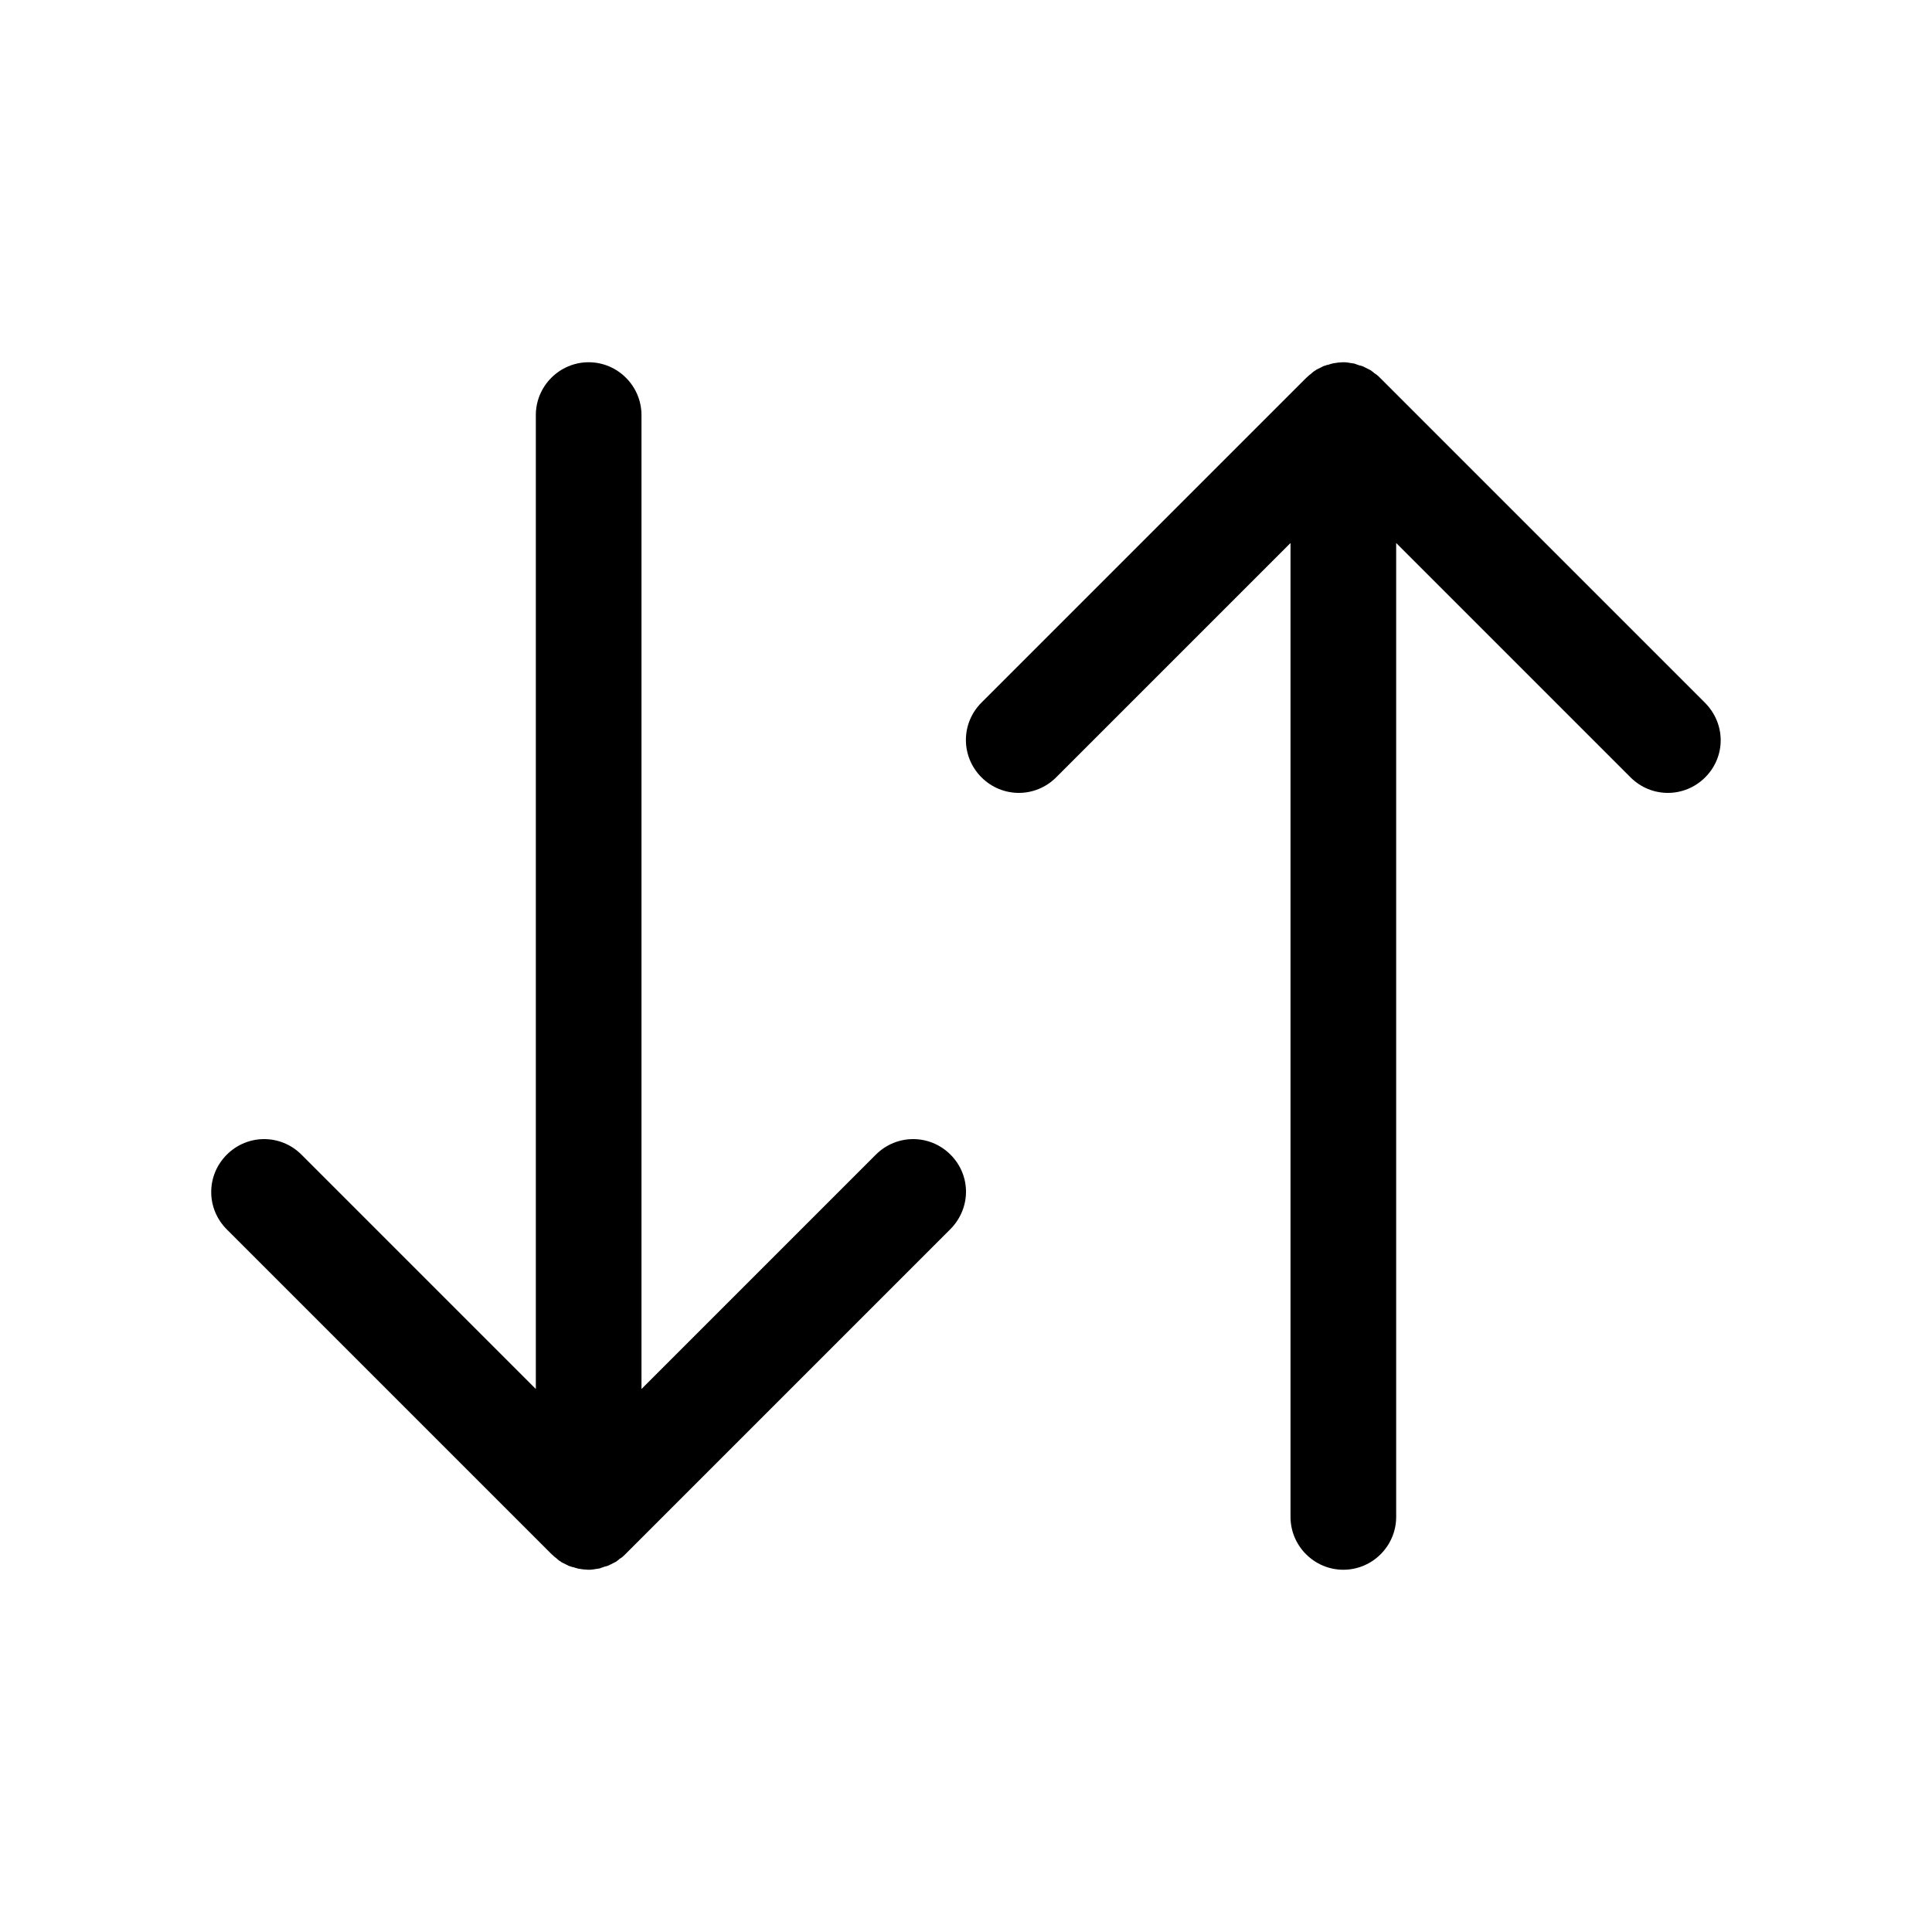
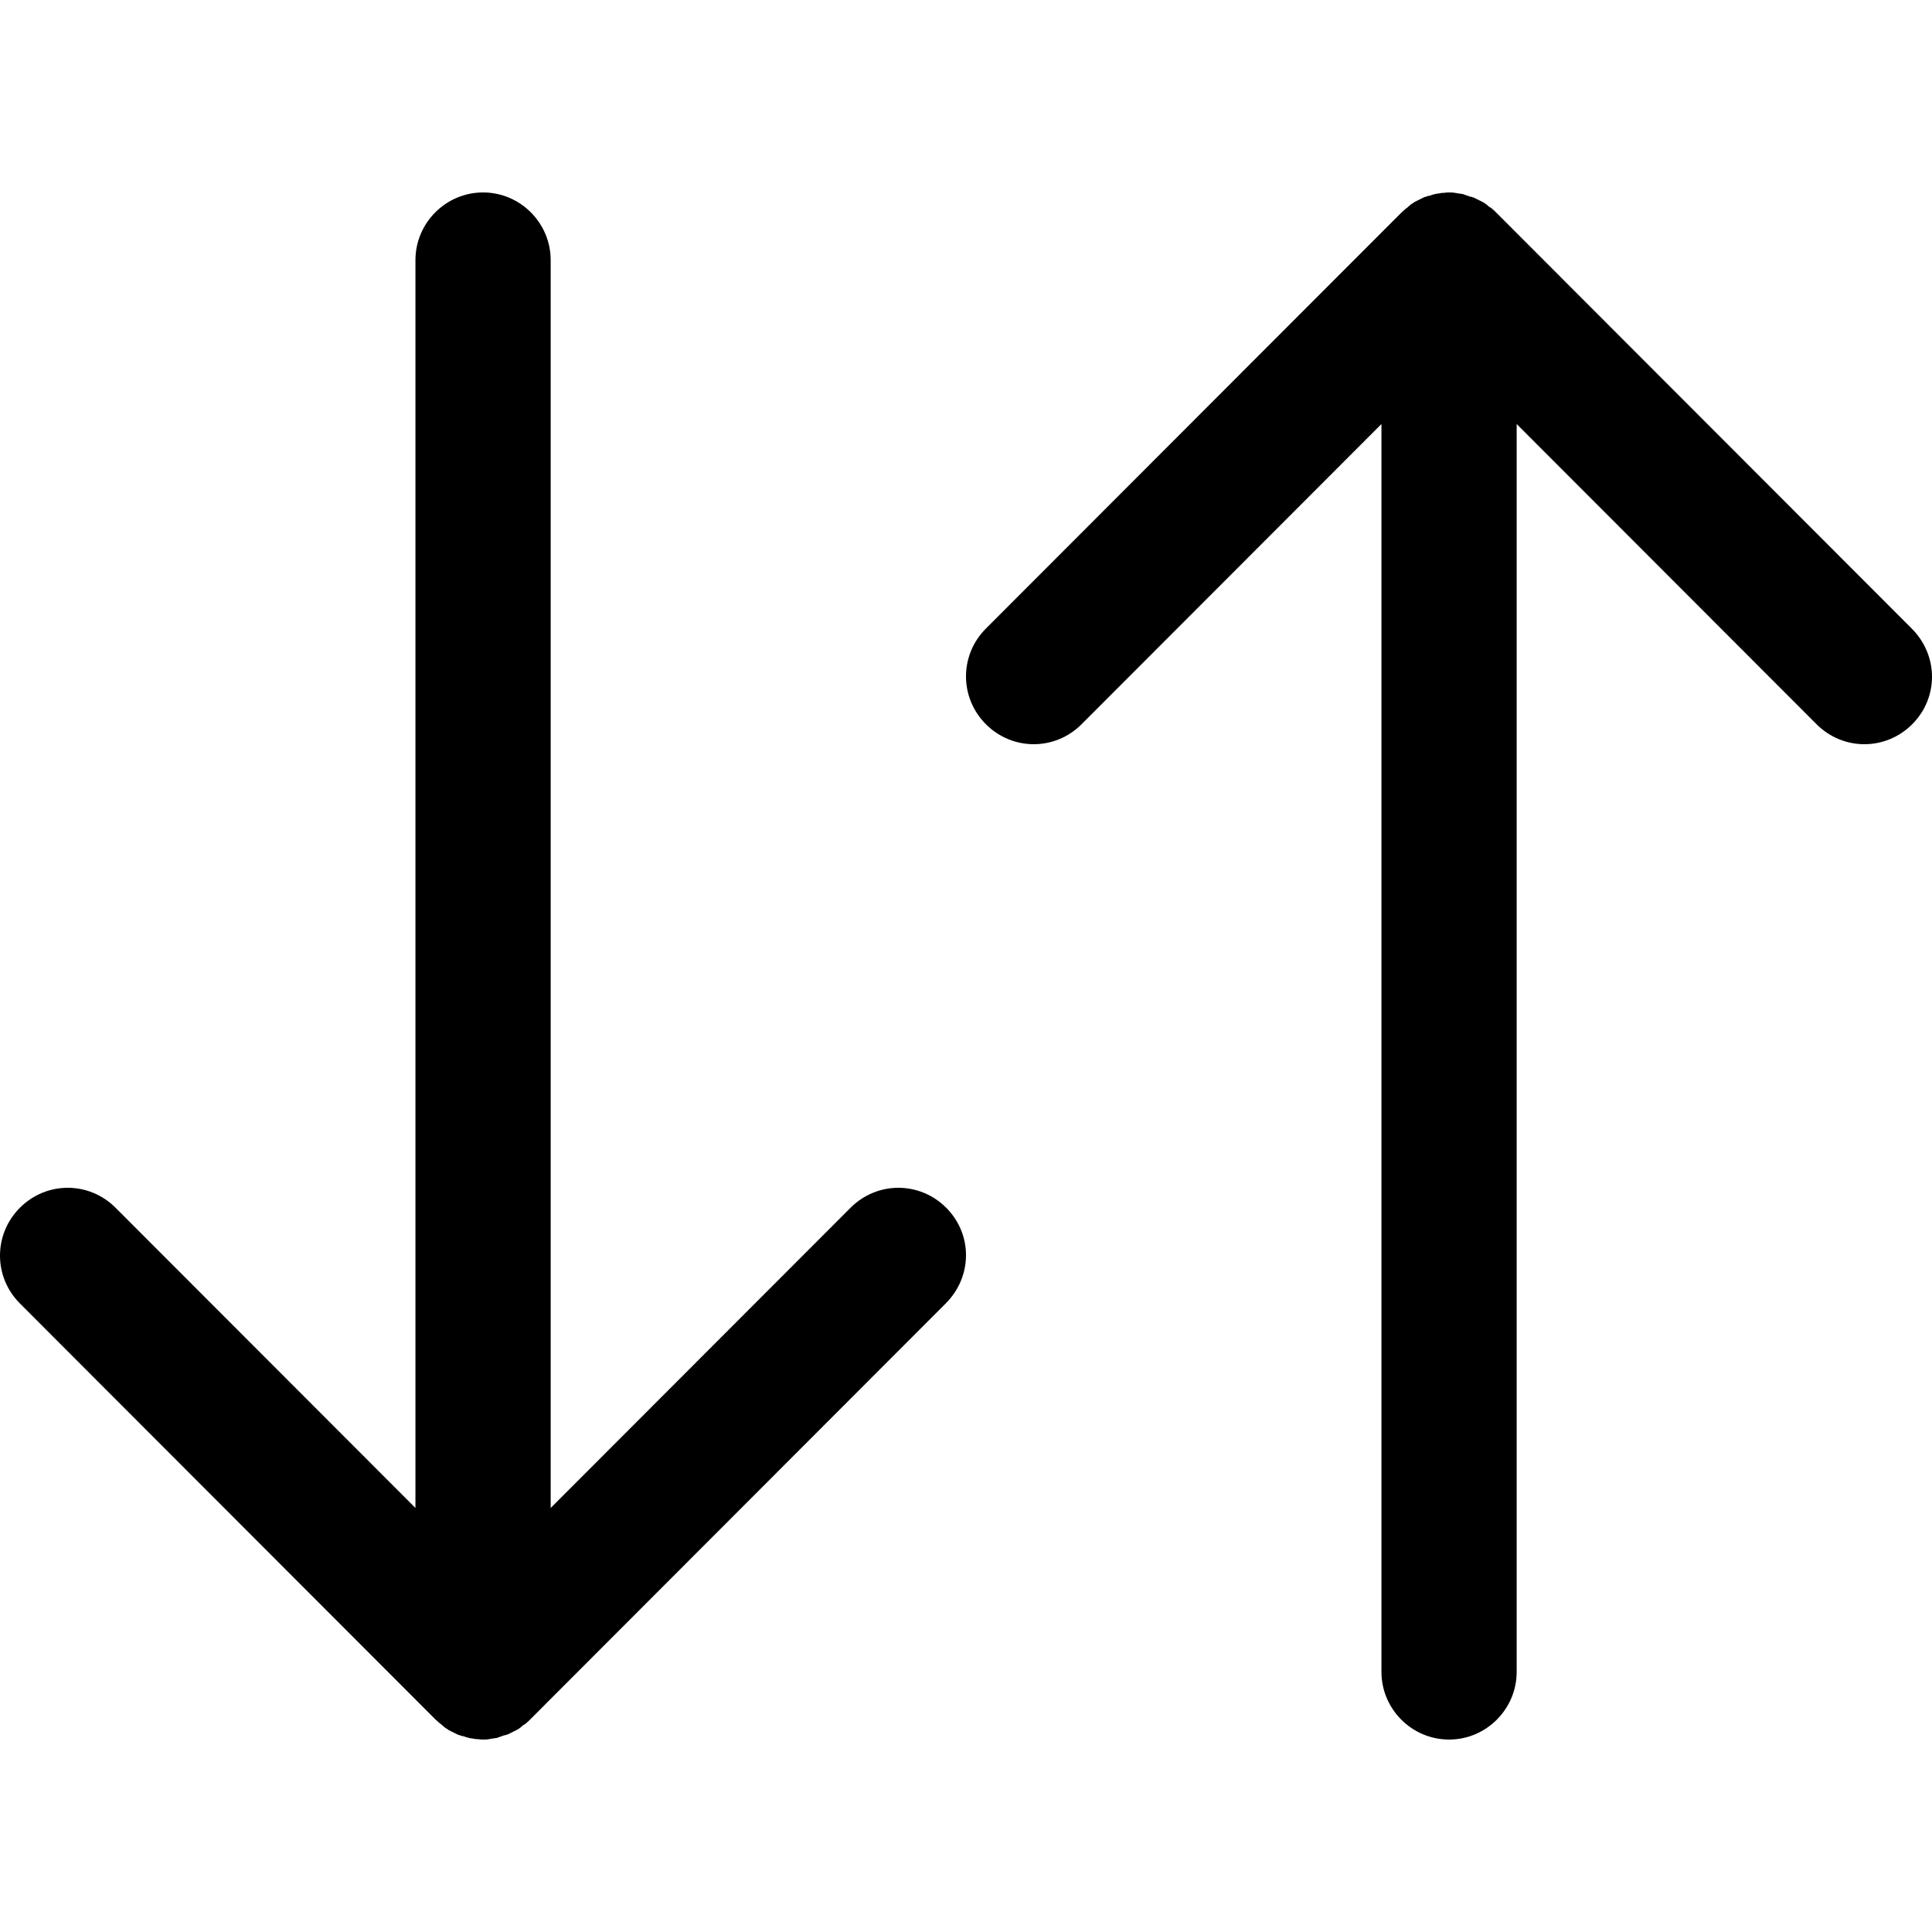
- <svg xmlns="http://www.w3.org/2000/svg" version="1.1" id="sort-alt" x="0px" y="0px" viewBox="0 0 512 512" style="enable-background:new 0 0 512 512;" xml:space="preserve">
-   <path d="M251.9,306c-5.5-5.5-14.3-5.5-19.8,0L170,368.1V110c0-7.7-6.3-14-14-14s-14,6.3-14,14v258.1L79.9,306  c-5.5-5.5-14.3-5.5-19.8,0s-5.5,14.3,0,19.8l86,86c0.3,0.3,0.7,0.6,1,0.9c0.2,0.1,0.3,0.2,0.5,0.4c0.2,0.2,0.4,0.3,0.6,0.5  c0.2,0.1,0.4,0.2,0.6,0.4c0.2,0.1,0.4,0.2,0.6,0.3c0.2,0.1,0.4,0.2,0.6,0.3c0.2,0.1,0.4,0.2,0.6,0.3c0.2,0.1,0.4,0.2,0.6,0.2  c0.2,0.1,0.4,0.2,0.7,0.2c0.2,0.1,0.4,0.1,0.6,0.2c0.2,0.1,0.5,0.1,0.7,0.2c0.2,0,0.5,0.1,0.7,0.1s0.4,0.1,0.6,0.1  c0.5,0,0.9,0.1,1.4,0.1s0.9,0,1.4-0.1c0.2,0,0.4-0.1,0.6-0.1s0.5-0.1,0.7-0.1s0.5-0.1,0.7-0.2s0.4-0.1,0.6-0.2s0.5-0.2,0.7-0.2  c0.2-0.1,0.4-0.1,0.6-0.2s0.4-0.2,0.6-0.3c0.2-0.1,0.4-0.2,0.6-0.3c0.2-0.1,0.4-0.2,0.6-0.3c0.2-0.1,0.4-0.2,0.6-0.4  c0.2-0.1,0.4-0.3,0.6-0.5c0.2-0.1,0.3-0.2,0.5-0.3c0.4-0.3,0.7-0.6,1-0.9l86-86C257.4,320.3,257.4,311.5,251.9,306z" />
-   <path d="M451.9,206c-5.5,5.5-14.3,5.5-19.8,0L370,143.9V402c0,7.7-6.3,14-14,14s-14-6.3-14-14V143.9L279.9,206  c-5.5,5.5-14.3,5.5-19.8,0s-5.5-14.3,0-19.8l86-86c0.3-0.3,0.7-0.6,1-0.9c0.2-0.1,0.3-0.2,0.5-0.4c0.2-0.2,0.4-0.3,0.6-0.5  c0.2-0.1,0.4-0.2,0.6-0.4c0.2-0.1,0.4-0.2,0.6-0.3c0.2-0.1,0.4-0.2,0.6-0.3c0.2-0.1,0.4-0.2,0.6-0.3c0.2-0.1,0.4-0.2,0.6-0.2  c0.2-0.1,0.4-0.2,0.7-0.2c0.2-0.1,0.4-0.1,0.6-0.2s0.5-0.1,0.7-0.2c0.2,0,0.5-0.1,0.7-0.1s0.4-0.1,0.6-0.1c0.5,0,0.9-0.1,1.4-0.1  s0.9,0,1.4,0.1c0.2,0,0.4,0.1,0.6,0.1s0.5,0.1,0.7,0.1s0.5,0.1,0.7,0.2s0.4,0.1,0.6,0.2s0.5,0.2,0.7,0.2c0.2,0.1,0.4,0.1,0.6,0.2  s0.4,0.2,0.6,0.3c0.2,0.1,0.4,0.2,0.6,0.3c0.2,0.1,0.4,0.2,0.6,0.3c0.2,0.1,0.4,0.2,0.6,0.4c0.2,0.1,0.4,0.3,0.6,0.5  c0.2,0.1,0.3,0.2,0.5,0.3c0.4,0.3,0.7,0.6,1,0.9l86,86C457.4,191.7,457.4,200.5,451.9,206z" />
+ <svg xmlns="http://www.w3.org/2000/svg" width="512" height="512" viewBox="0 0 512 512" fill="none">
+   <path d="M250.752 320.062C243.713 313.016 232.451 313.016 225.411 320.062L145.934 399.628V68.938C145.934 59.072 137.871 51 128.016 51C118.161 51 110.098 59.072 110.098 68.938V399.628L30.62 320.062C23.581 313.016 12.318 313.016 5.279 320.062C-1.76 327.109 -1.76 338.384 5.279 345.431L115.345 455.619C115.729 456.003 116.241 456.388 116.625 456.772C116.881 456.9 117.009 457.028 117.265 457.284C117.521 457.541 117.777 457.669 118.033 457.925C118.289 458.053 118.545 458.181 118.801 458.438C119.057 458.566 119.313 458.694 119.569 458.822C119.825 458.95 120.081 459.078 120.337 459.206C120.593 459.334 120.849 459.462 121.105 459.591C121.361 459.719 121.617 459.847 121.873 459.847C122.129 459.975 122.384 460.103 122.768 460.103C123.024 460.231 123.28 460.231 123.536 460.359C123.792 460.488 124.176 460.488 124.432 460.616C124.688 460.616 125.072 460.744 125.328 460.744C125.584 460.744 125.84 460.872 126.096 460.872C126.736 460.872 127.248 461 127.888 461C128.528 461 129.04 461 129.68 460.872C129.936 460.872 130.192 460.744 130.447 460.744C130.703 460.744 131.087 460.616 131.343 460.616C131.599 460.616 131.983 460.488 132.239 460.359C132.495 460.231 132.751 460.231 133.007 460.103C133.263 459.975 133.647 459.847 133.903 459.847C134.159 459.719 134.415 459.719 134.671 459.591C134.927 459.462 135.183 459.334 135.439 459.206C135.695 459.078 135.951 458.95 136.207 458.822C136.463 458.694 136.719 458.566 136.975 458.438C137.231 458.309 137.487 458.181 137.743 457.925C137.999 457.797 138.254 457.541 138.51 457.284C138.766 457.156 138.894 457.028 139.15 456.9C139.662 456.516 140.046 456.131 140.43 455.747L250.496 345.559C257.791 338.384 257.791 327.109 250.752 320.062Z" fill="black" />
+   <path d="M506.752 191.938C499.713 198.984 488.451 198.984 481.411 191.938L401.934 112.372V443.062C401.934 452.928 393.871 461 384.016 461C374.161 461 366.098 452.928 366.098 443.062V112.372L286.62 191.938C279.581 198.984 268.318 198.984 261.279 191.938C254.24 184.891 254.24 173.616 261.279 166.569L371.345 56.381C371.729 55.997 372.241 55.612 372.625 55.228C372.881 55.1 373.009 54.972 373.265 54.716C373.521 54.459 373.777 54.331 374.033 54.075C374.289 53.947 374.545 53.819 374.801 53.562C375.057 53.434 375.313 53.306 375.569 53.178C375.825 53.05 376.081 52.922 376.337 52.794C376.593 52.666 376.849 52.538 377.105 52.409C377.361 52.281 377.617 52.153 377.873 52.153C378.129 52.025 378.384 51.897 378.768 51.897C379.024 51.769 379.28 51.769 379.536 51.641C379.792 51.513 380.176 51.513 380.432 51.384C380.688 51.384 381.072 51.256 381.328 51.256C381.584 51.256 381.84 51.128 382.096 51.128C382.736 51.128 383.248 51 383.888 51C384.528 51 385.04 51 385.68 51.128C385.936 51.128 386.192 51.256 386.447 51.256C386.703 51.256 387.087 51.384 387.343 51.384C387.599 51.384 387.983 51.513 388.239 51.641C388.495 51.769 388.751 51.769 389.007 51.897C389.263 52.025 389.647 52.153 389.903 52.153C390.159 52.281 390.415 52.281 390.671 52.409C390.927 52.538 391.183 52.666 391.439 52.794C391.695 52.922 391.951 53.05 392.207 53.178C392.463 53.306 392.719 53.434 392.975 53.562C393.231 53.691 393.487 53.819 393.743 54.075C393.999 54.203 394.255 54.459 394.51 54.716C394.766 54.844 394.894 54.972 395.15 55.1C395.662 55.484 396.046 55.869 396.43 56.253L506.496 166.441C513.791 173.616 513.791 184.891 506.752 191.938Z" fill="black" />
</svg>
